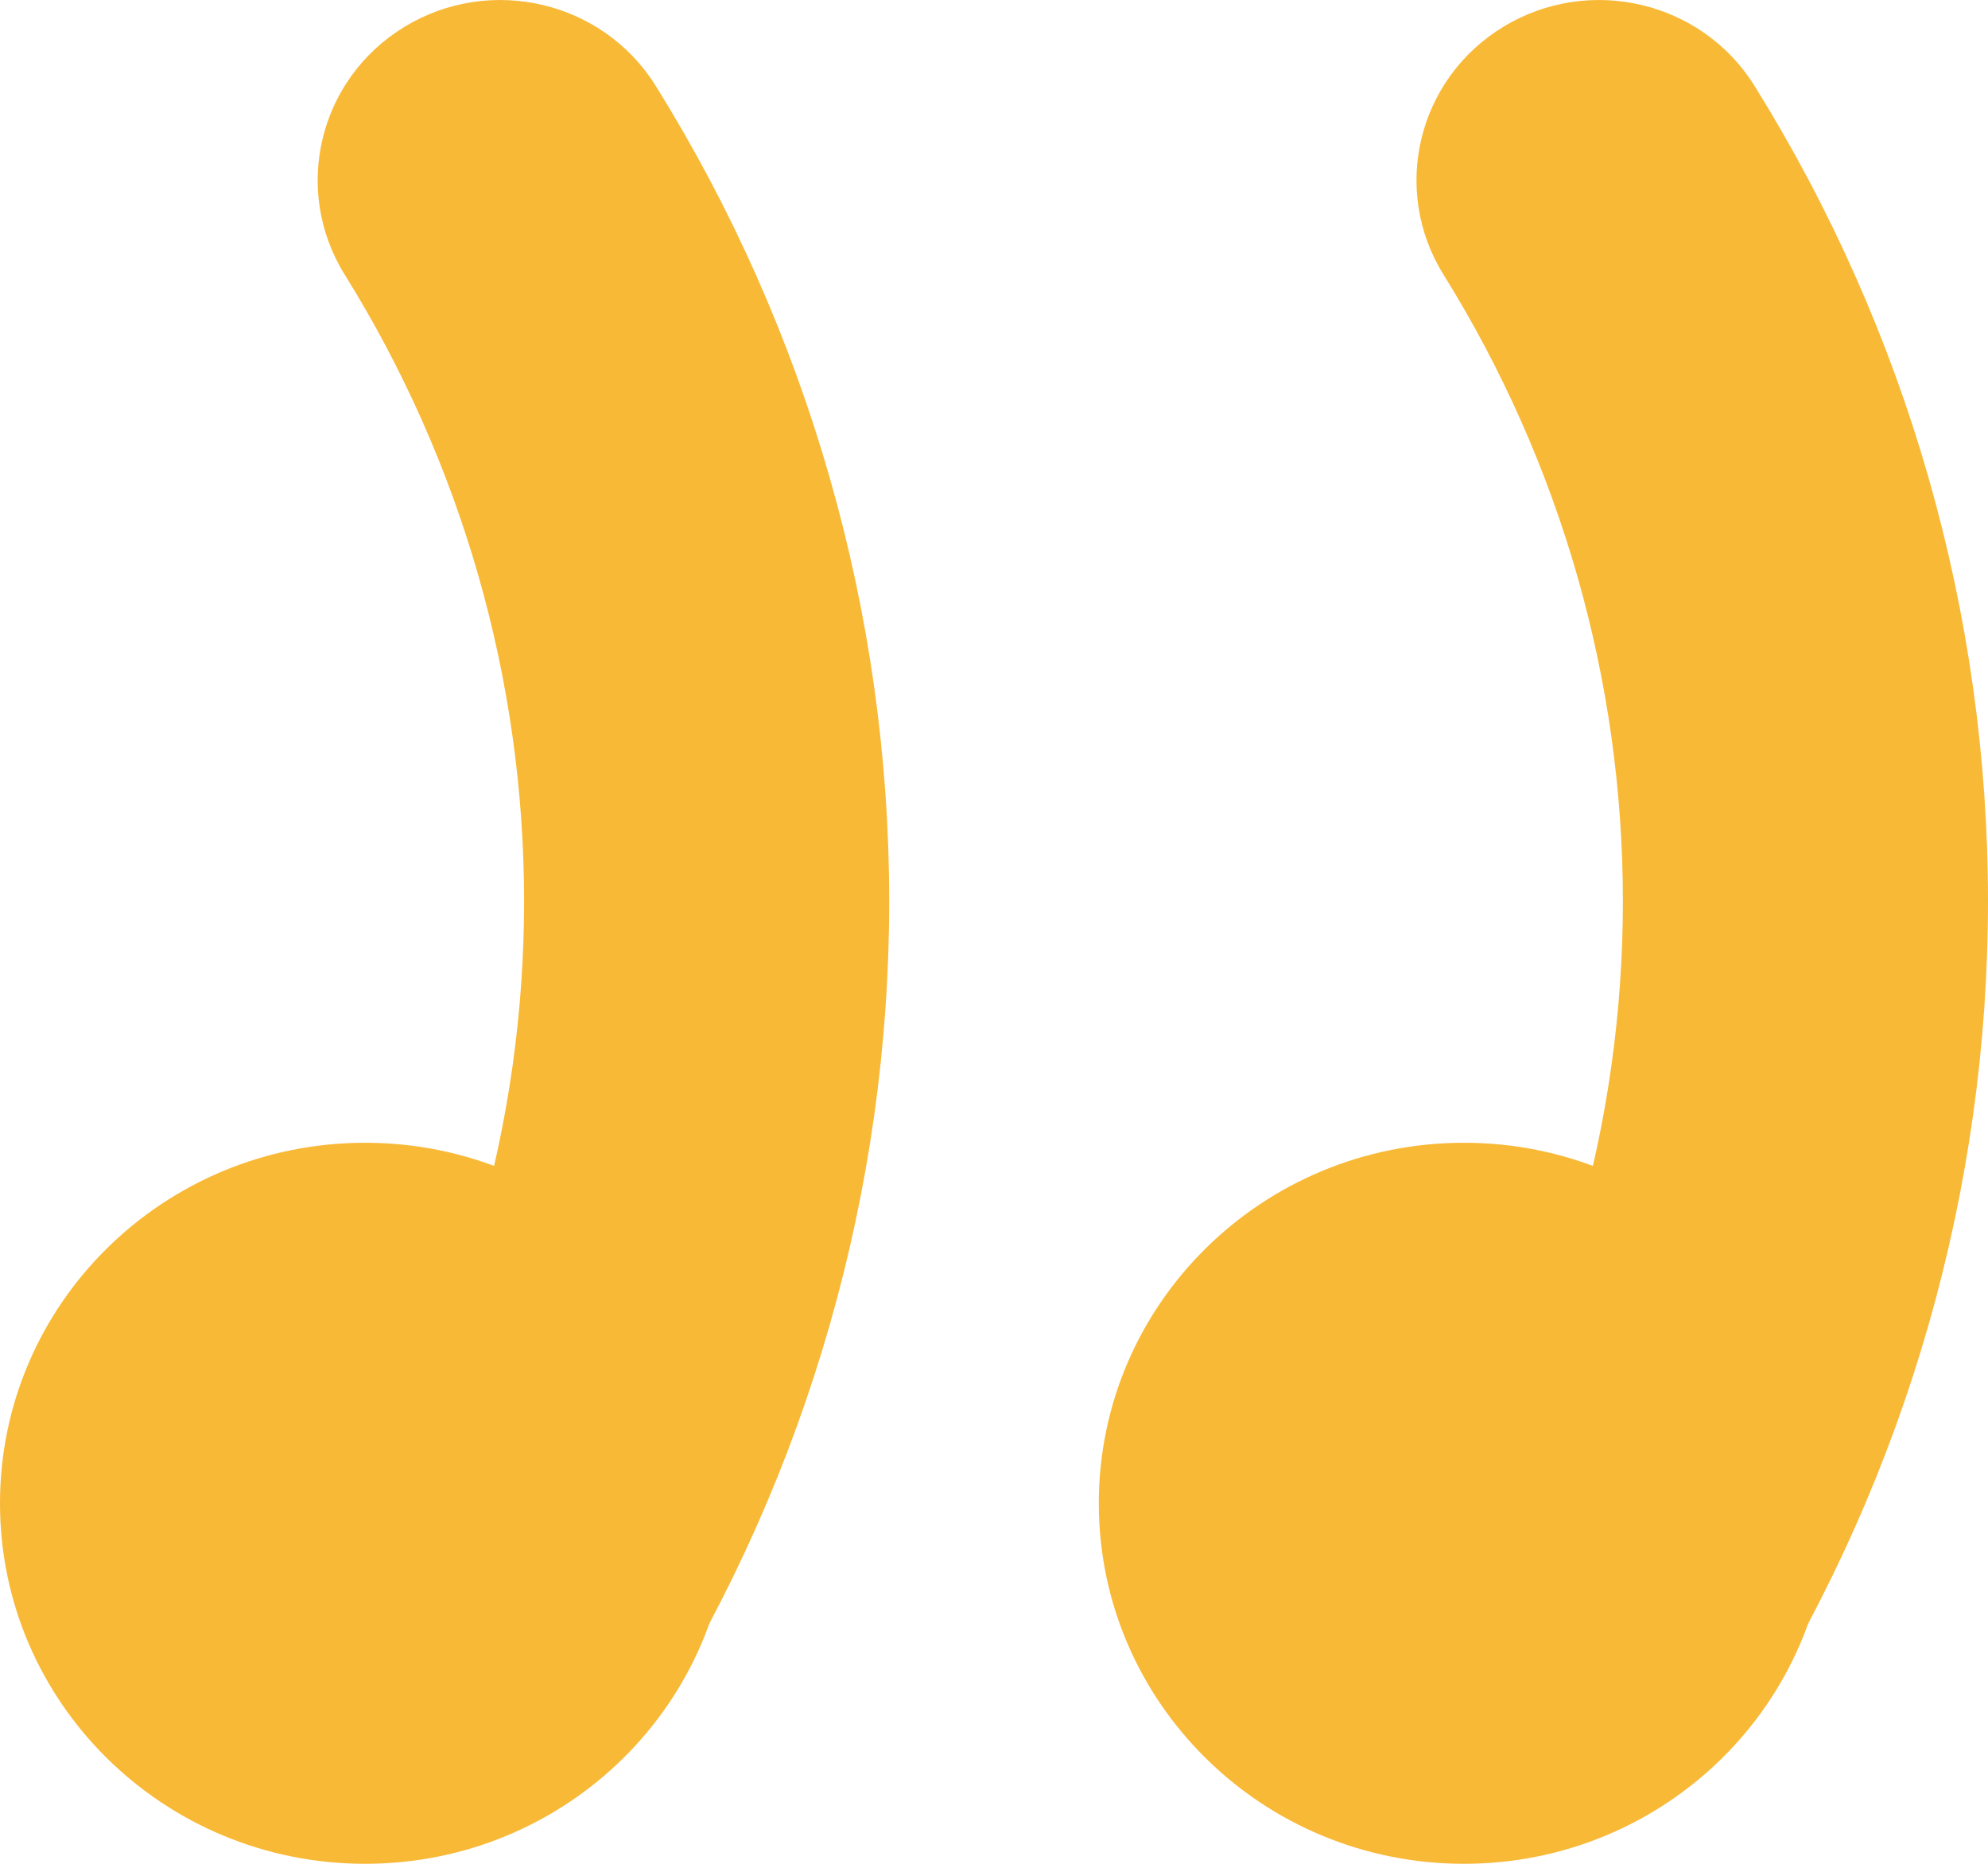
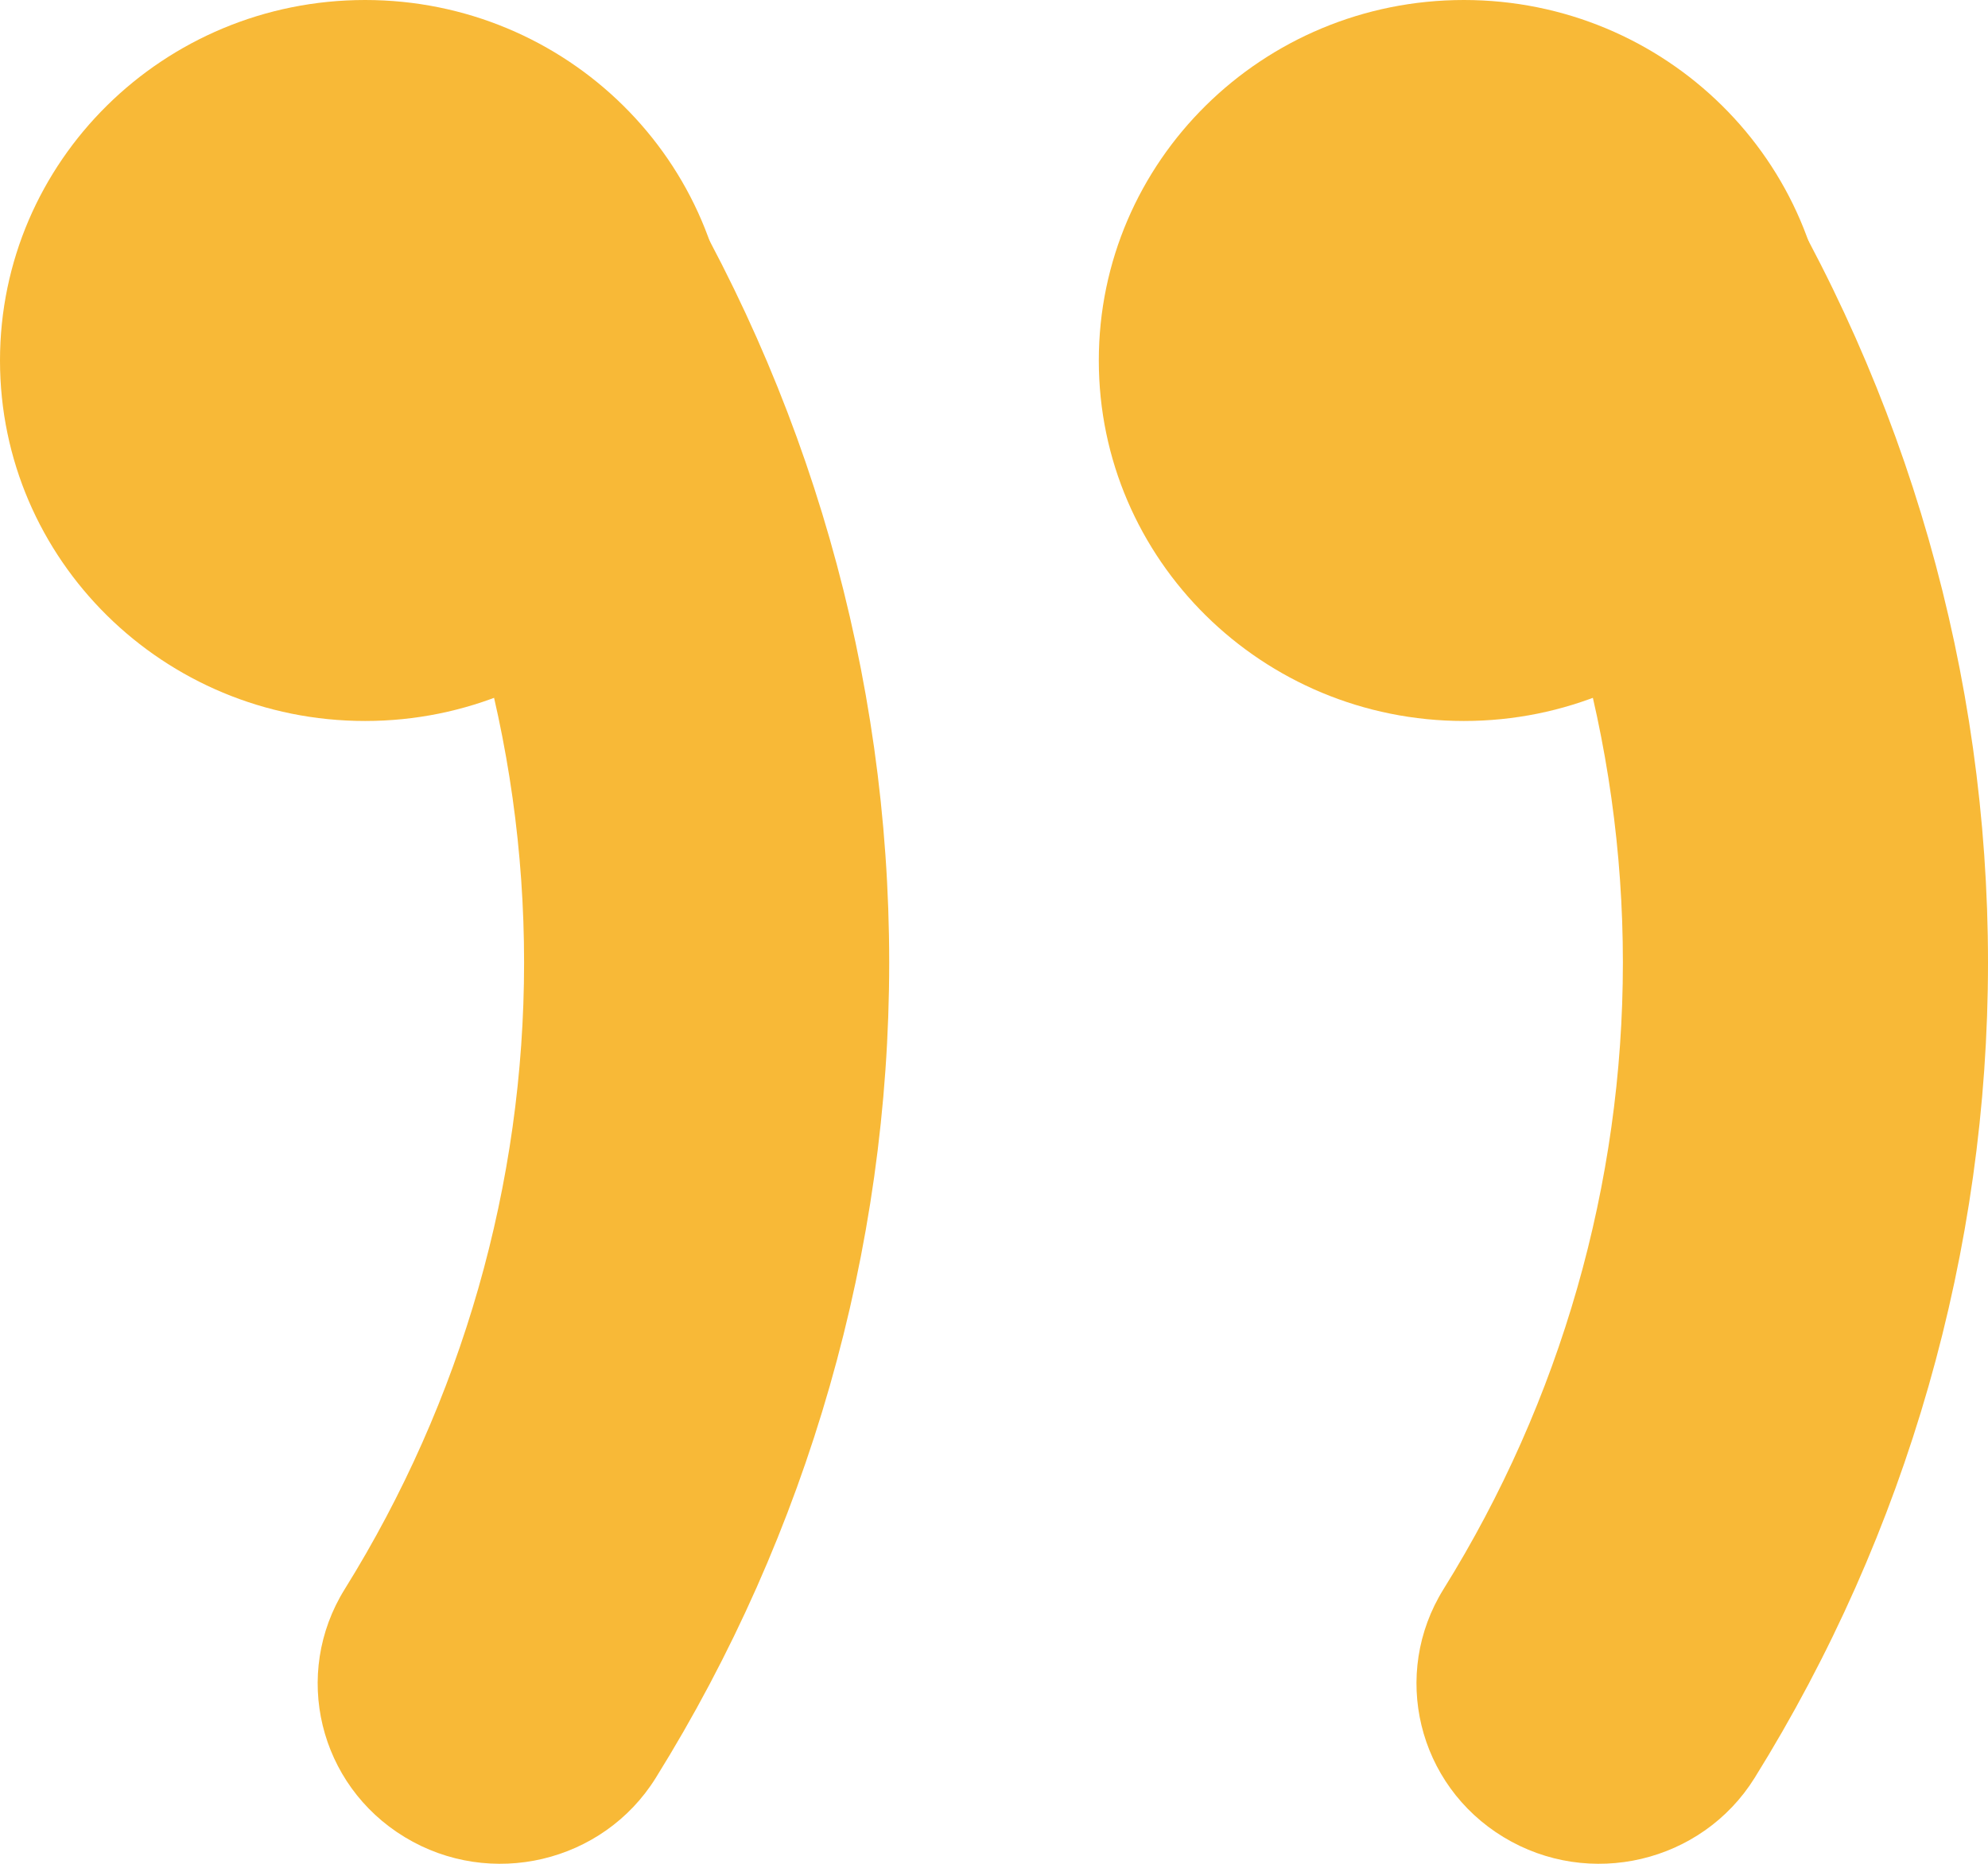
<svg xmlns="http://www.w3.org/2000/svg" width="32" height="30" viewBox="0 0 32 30" fill="none">
-   <path fill-rule="evenodd" clip-rule="evenodd" d="M6.514 28.585C7.896 29.424 9.706 28.997 10.555 27.632C13.012 23.684 14.313 19.141 14.313 14.507C14.313 9.874 13.012 5.331 10.555 1.382C9.706 0.018 7.896 -0.409 6.514 0.43C5.131 1.269 4.699 3.055 5.549 4.421C7.437 7.455 8.436 10.946 8.436 14.507C8.436 18.068 7.437 21.56 5.549 24.594C4.699 25.959 5.131 27.746 6.514 28.585Z" fill="#F8B937" />
-   <path fill-rule="evenodd" clip-rule="evenodd" d="M0 24.197C0 27.402 2.631 30 5.877 30C9.122 30 11.753 27.402 11.753 24.197C11.753 20.992 9.122 18.394 5.877 18.394C2.631 18.394 0 20.992 0 24.197Z" fill="#F8B937" />
-   <path fill-rule="evenodd" clip-rule="evenodd" d="M24.201 28.585C25.583 29.424 27.393 28.997 28.242 27.632C30.7 23.684 32 19.141 32 14.507C32 9.874 30.7 5.331 28.242 1.382C27.393 0.018 25.583 -0.409 24.201 0.43C22.818 1.269 22.386 3.055 23.236 4.421C25.124 7.455 26.123 10.946 26.123 14.507C26.123 18.068 25.124 21.56 23.236 24.594C22.386 25.959 22.818 27.746 24.201 28.585Z" fill="#F8B937" />
-   <path fill-rule="evenodd" clip-rule="evenodd" d="M17.687 24.197C17.687 27.402 20.318 30 23.564 30C26.809 30 29.44 27.402 29.44 24.197C29.44 20.992 26.809 18.394 23.564 18.394C20.318 18.394 17.687 20.992 17.687 24.197Z" fill="#F8B937" />
+   <path fill-rule="evenodd" clip-rule="evenodd" d="M6.514 1.415C7.896 0.576 9.706 1.003 10.555 2.368C13.012 6.316 14.313 10.859 14.313 15.493C14.313 20.127 13.012 24.669 10.555 28.618C9.706 29.982 7.896 30.409 6.514 29.57C5.131 28.731 4.699 26.945 5.549 25.579C7.437 22.545 8.436 19.054 8.436 15.493C8.436 11.932 7.437 8.44 5.549 5.406C4.699 4.041 5.131 2.254 6.514 1.415Z" fill="#F8B937" />
+   <path fill-rule="evenodd" clip-rule="evenodd" d="M0 5.803C0 2.598 2.631 0 5.877 0C9.122 0 11.753 2.598 11.753 5.803C11.753 9.008 9.122 11.605 5.877 11.605C2.631 11.605 0 9.008 0 5.803Z" fill="#F8B937" />
+   <path fill-rule="evenodd" clip-rule="evenodd" d="M24.201 1.415C25.583 0.576 27.393 1.003 28.243 2.368C30.7 6.316 32 10.859 32 15.493C32 20.127 30.7 24.669 28.243 28.618C27.393 29.982 25.583 30.409 24.201 29.57C22.818 28.731 22.386 26.945 23.236 25.579C25.124 22.545 26.123 19.054 26.123 15.493C26.123 11.932 25.124 8.44 23.236 5.406C22.386 4.041 22.818 2.254 24.201 1.415Z" fill="#F8B937" />
+   <path fill-rule="evenodd" clip-rule="evenodd" d="M17.687 5.803C17.687 2.598 20.318 0 23.564 0C26.809 0 29.44 2.598 29.44 5.803C29.44 9.008 26.809 11.605 23.564 11.605C20.318 11.605 17.687 9.008 17.687 5.803Z" fill="#F8B937" />
</svg>
